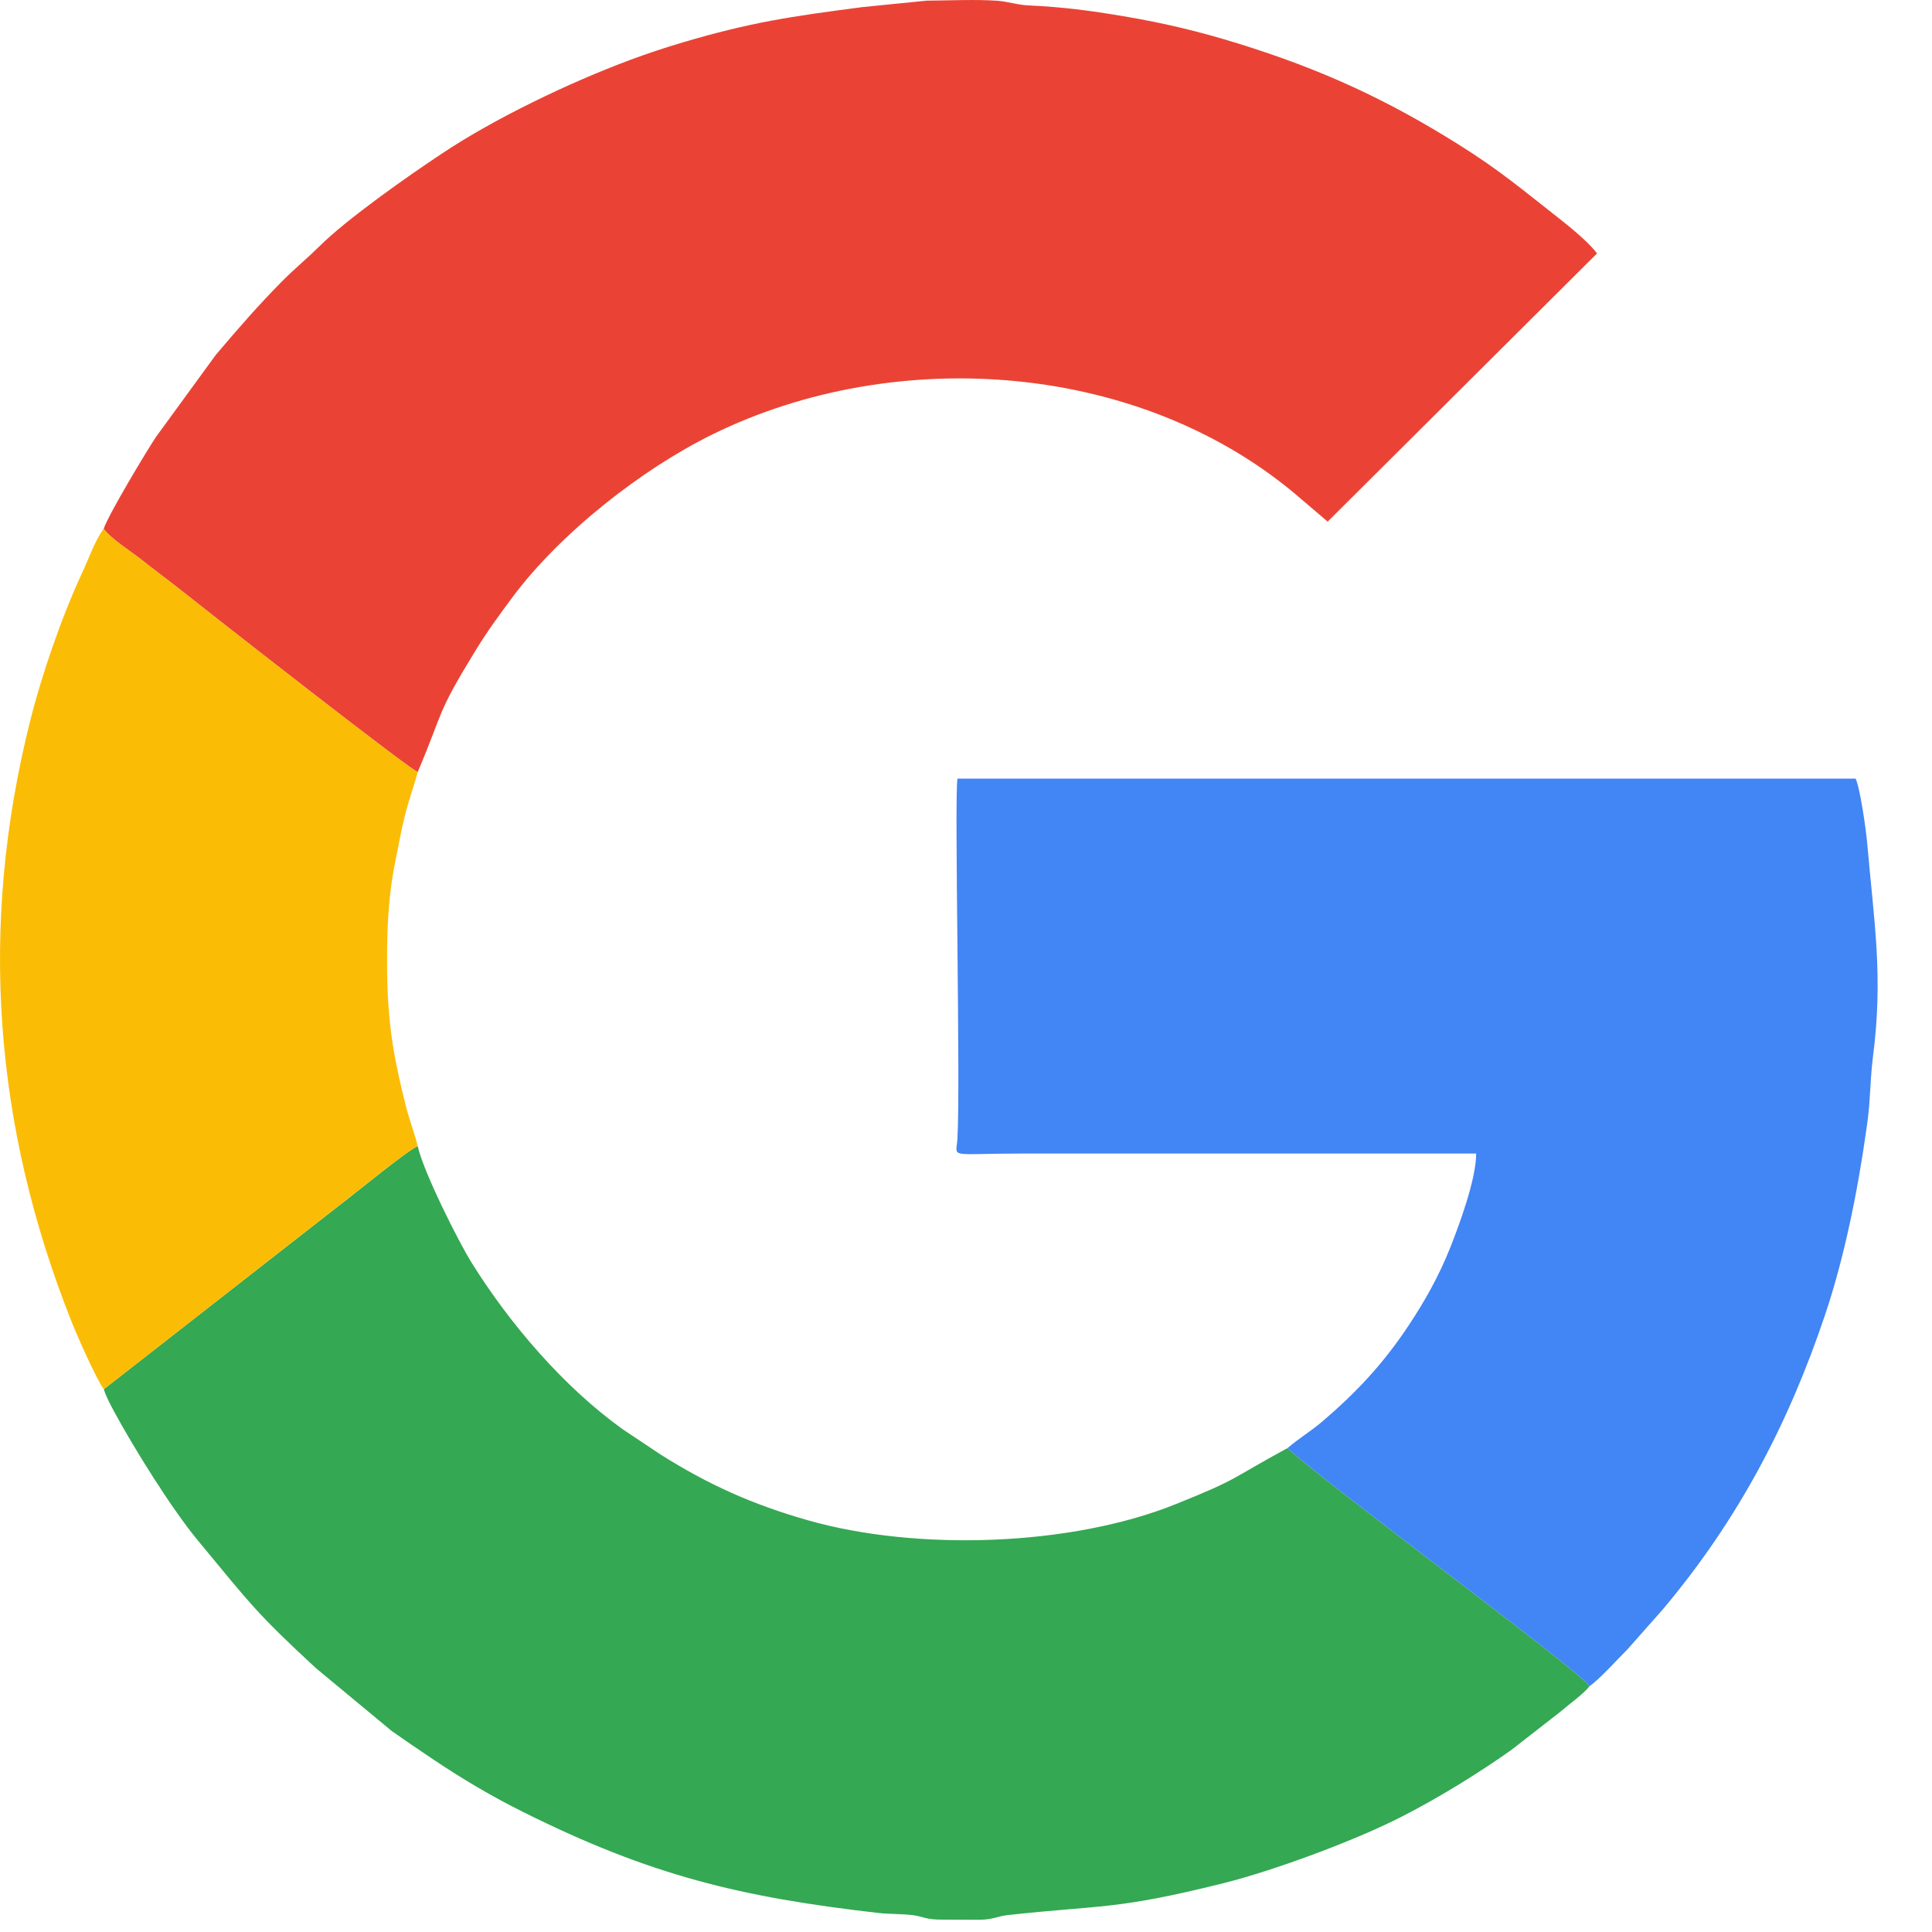
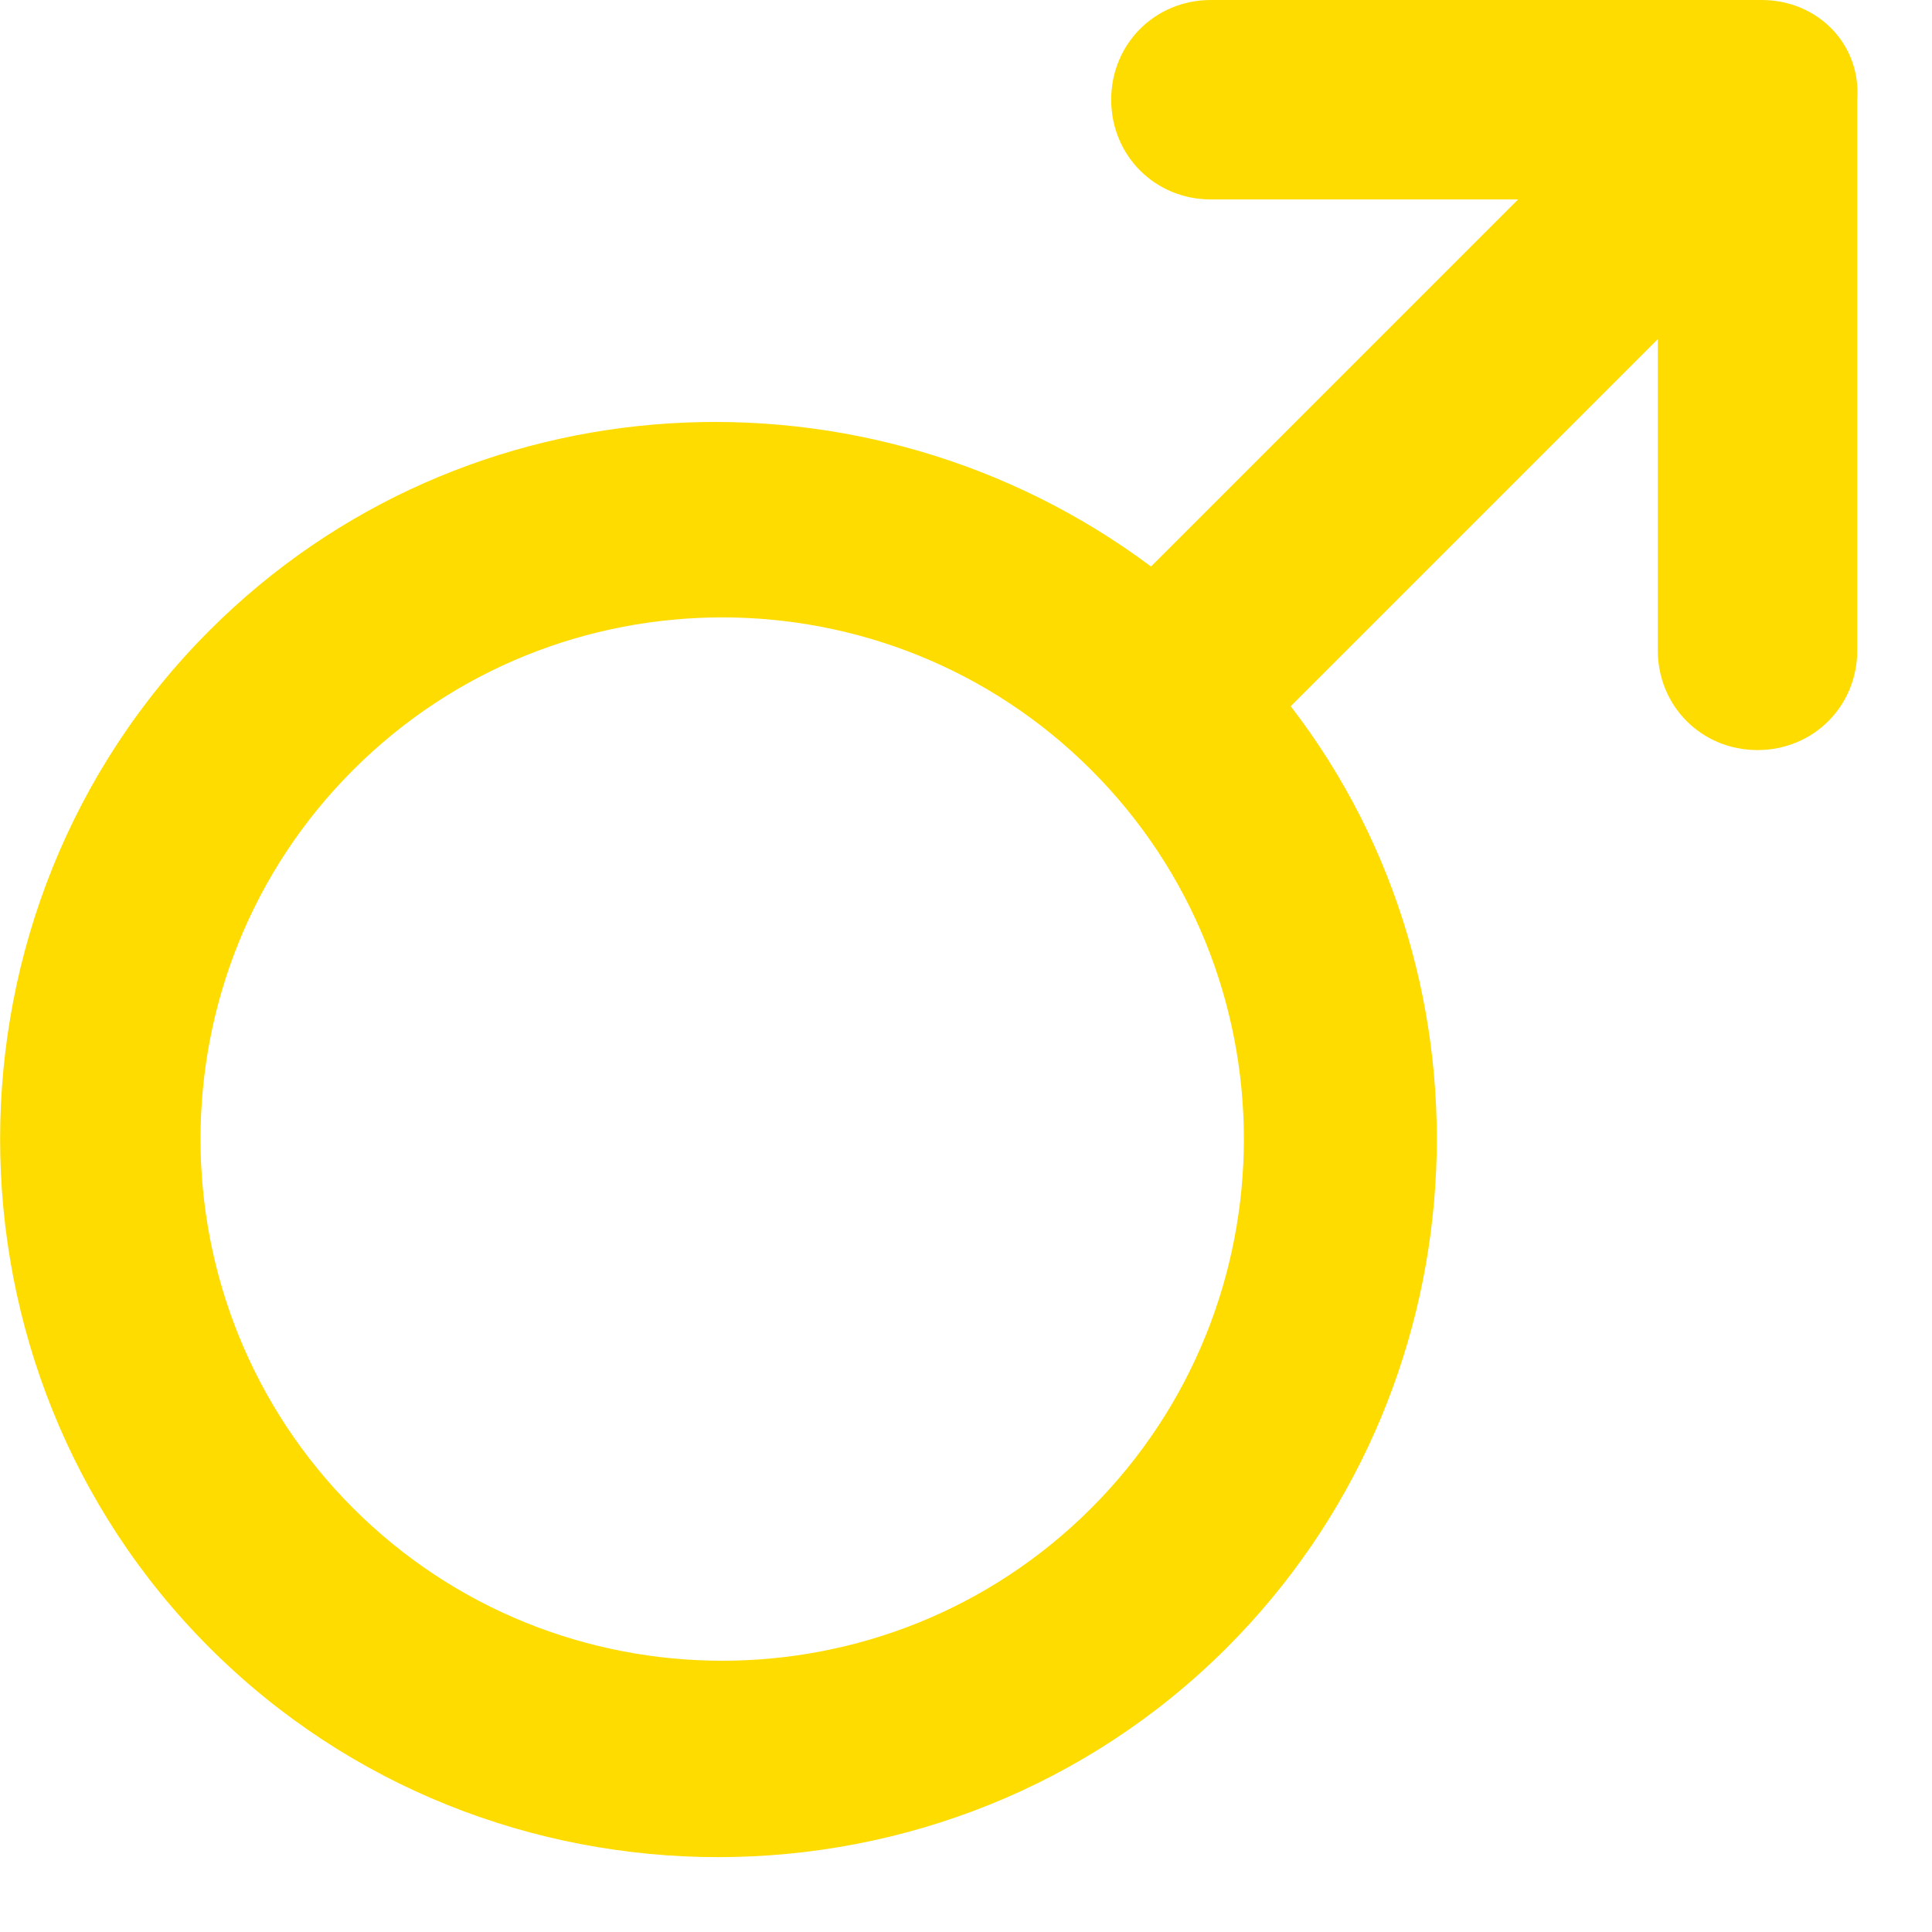
- <svg xmlns="http://www.w3.org/2000/svg" width="15" height="15" viewBox="0 0 15 15" fill="none">
-   <path fill-rule="evenodd" clip-rule="evenodd" d="M0.804 4.105C0.855 4.178 1.016 4.281 1.099 4.346C1.21 4.435 1.301 4.5 1.408 4.585C1.596 4.735 3.178 5.974 3.243 5.994C3.451 5.505 3.38 5.56 3.693 5.049C3.791 4.89 3.872 4.781 3.978 4.638C4.349 4.139 4.985 3.641 5.531 3.373C6.957 2.671 8.876 2.803 10.111 3.882L10.308 4.05L12.399 1.968C12.345 1.89 12.189 1.762 12.11 1.7C11.822 1.475 11.652 1.327 11.318 1.118C10.773 0.777 10.267 0.54 9.61 0.337C9.326 0.249 9.047 0.18 8.723 0.126C8.46 0.082 8.252 0.054 7.984 0.042C7.899 0.038 7.824 0.012 7.745 0.006C7.582 -0.006 7.365 0.004 7.196 0.005L6.697 0.055C6.135 0.128 5.827 0.174 5.305 0.328C5.162 0.37 5.028 0.415 4.893 0.465C4.421 0.641 3.838 0.92 3.427 1.195C3.171 1.365 2.698 1.696 2.479 1.913C2.381 2.01 2.294 2.08 2.196 2.178C2.008 2.367 1.848 2.552 1.675 2.756L1.212 3.391C1.146 3.489 0.845 3.989 0.805 4.105L0.804 4.105Z" fill="#EA4335" />
-   <path fill-rule="evenodd" clip-rule="evenodd" d="M0.806 10.786C0.824 10.845 0.858 10.907 0.888 10.963C1.041 11.246 1.336 11.719 1.537 11.961C1.954 12.466 1.998 12.53 2.451 12.95L3.042 13.44C3.151 13.516 3.252 13.586 3.368 13.663C3.584 13.808 3.819 13.948 4.061 14.068C5.049 14.561 5.748 14.73 6.827 14.853C6.898 14.861 7.002 14.859 7.085 14.869C7.179 14.881 7.179 14.905 7.324 14.904C7.416 14.904 7.508 14.905 7.6 14.905C7.714 14.904 7.737 14.879 7.821 14.869C8.554 14.788 8.657 14.831 9.495 14.622C9.874 14.528 10.509 14.296 10.882 14.105C11.168 13.959 11.475 13.77 11.735 13.586L12.116 13.289C12.179 13.234 12.292 13.154 12.341 13.092C12.297 12.995 10.265 11.498 9.996 11.243C9.53 11.496 9.633 11.475 9.131 11.677C8.318 12.006 7.118 12.045 6.271 11.803C5.841 11.68 5.502 11.528 5.132 11.295L4.835 11.097C4.376 10.768 3.957 10.278 3.66 9.801C3.56 9.64 3.286 9.096 3.243 8.898C3.155 8.937 2.742 9.278 2.627 9.364L0.806 10.786L0.806 10.786Z" fill="#34A853" />
-   <path fill-rule="evenodd" clip-rule="evenodd" d="M9.996 11.243C10.265 11.498 12.297 12.995 12.341 13.092C12.424 13.033 12.554 12.886 12.637 12.804L12.912 12.493C13.493 11.802 13.885 11.058 14.172 10.202C14.319 9.763 14.424 9.246 14.491 8.765C14.506 8.662 14.512 8.603 14.518 8.498C14.522 8.428 14.53 8.293 14.541 8.21C14.623 7.581 14.55 7.16 14.498 6.558C14.489 6.448 14.442 6.118 14.407 6.045H7.434C7.408 6.169 7.459 8.441 7.433 8.847C7.423 8.996 7.356 8.956 7.947 8.956C9.118 8.956 10.289 8.956 11.461 8.956C11.461 9.161 11.322 9.529 11.259 9.688C11.17 9.911 11.06 10.105 10.934 10.295C10.736 10.592 10.532 10.809 10.266 11.037C10.177 11.112 10.083 11.169 9.996 11.243V11.243Z" fill="#4285F4" />
-   <path fill-rule="evenodd" clip-rule="evenodd" d="M0.806 10.786L2.626 9.364C2.741 9.277 3.155 8.937 3.243 8.898C3.216 8.788 3.178 8.698 3.148 8.575C3.047 8.172 3.005 7.909 3.005 7.454C3.005 7.162 3.02 6.926 3.071 6.678C3.098 6.547 3.113 6.454 3.144 6.331C3.177 6.199 3.213 6.108 3.243 5.994C3.178 5.974 1.596 4.735 1.408 4.585C1.301 4.5 1.21 4.435 1.099 4.346C1.016 4.281 0.855 4.178 0.804 4.105C0.733 4.207 0.695 4.324 0.638 4.447C0.482 4.781 0.325 5.234 0.234 5.598C-0.169 7.2 -0.044 8.751 0.553 10.255C0.599 10.372 0.749 10.71 0.806 10.786L0.806 10.786Z" fill="#FBBC05" />
+ <svg xmlns="http://www.w3.org/2000/svg" width="13" height="13" viewBox="0 0 13 13" fill="none">
+   <path d="M11.853 0H8.148C7.772 0 7.477 0.295 7.477 0.671C7.477 1.047 7.772 1.342 8.148 1.342H10.215L7.745 3.812C5.839 2.389 3.128 2.523 1.41 4.242C-0.469 6.121 -0.469 9.208 1.41 11.087C3.289 12.966 6.376 12.966 8.255 11.087C9.973 9.369 10.134 6.631 8.685 4.752L11.155 2.282V4.376C11.155 4.752 11.45 5.047 11.826 5.047C12.202 5.047 12.497 4.752 12.497 4.376V0.671C12.524 0.295 12.229 0 11.853 0ZM7.343 10.148C5.974 11.517 3.745 11.517 2.376 10.148C1.007 8.778 1.007 6.55 2.376 5.181C3.745 3.812 5.974 3.812 7.343 5.181C8.712 6.55 8.712 8.778 7.343 10.148Z" fill="#FEDC00" />
</svg>
